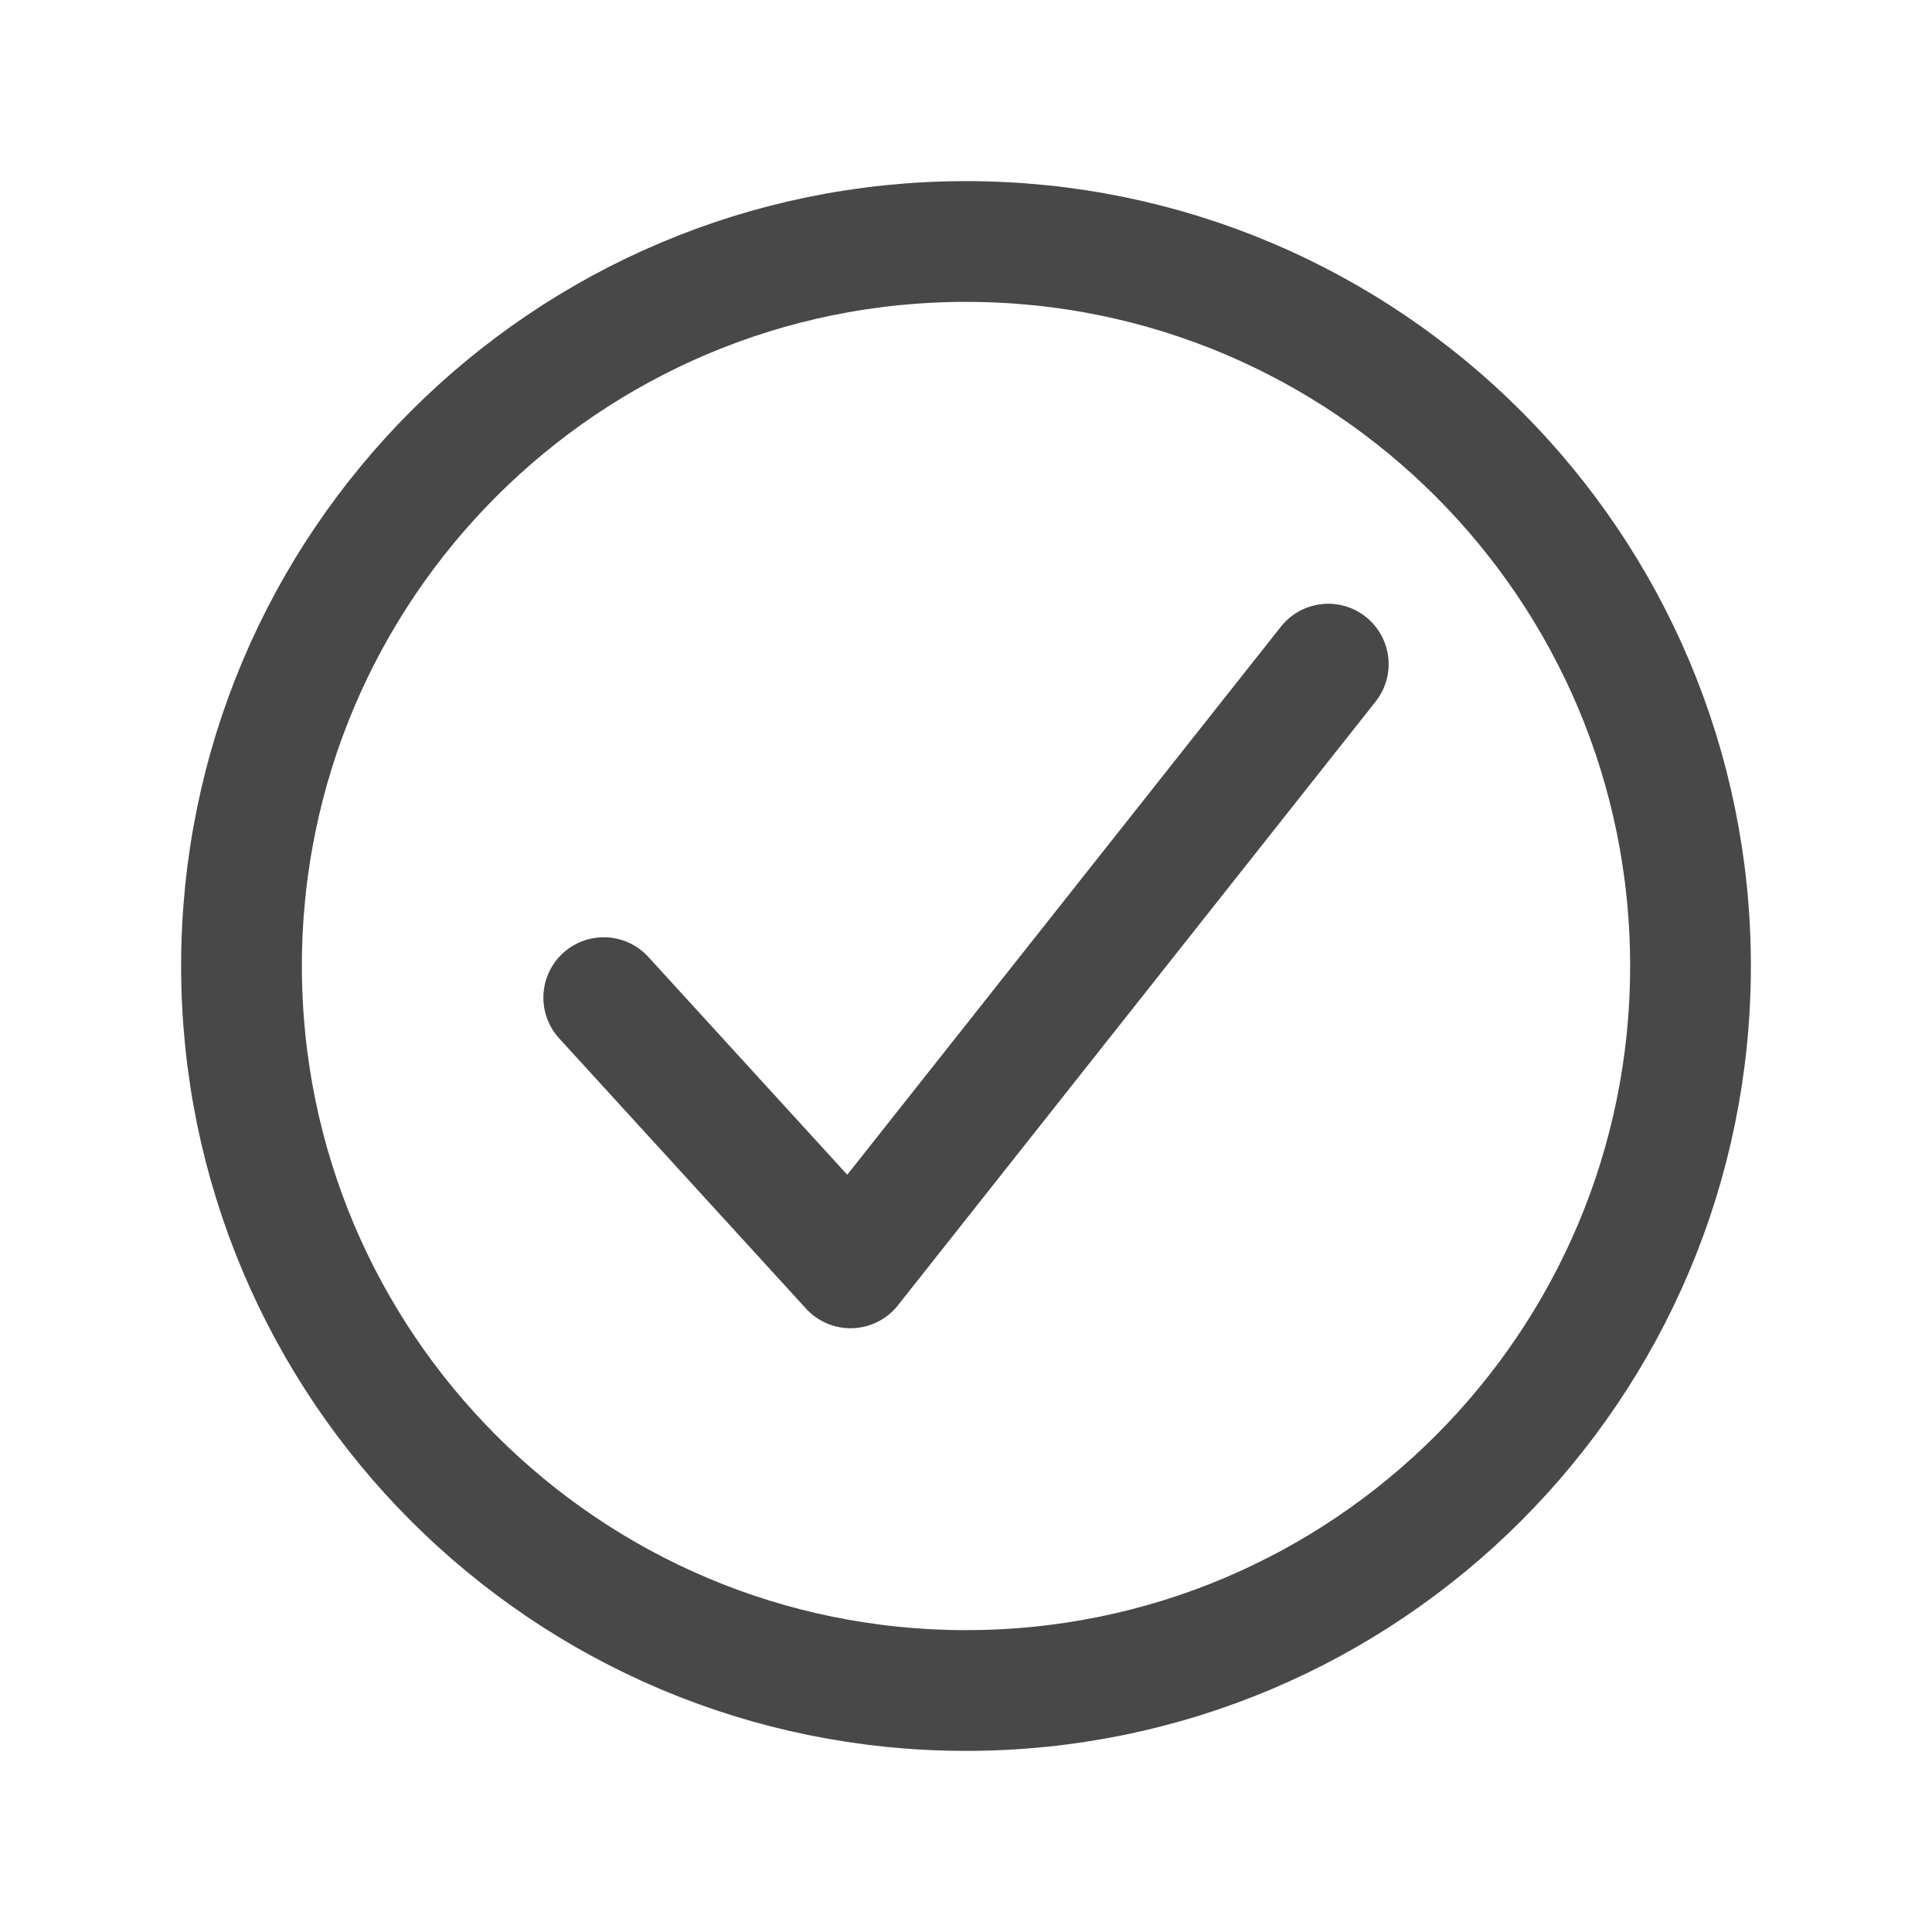
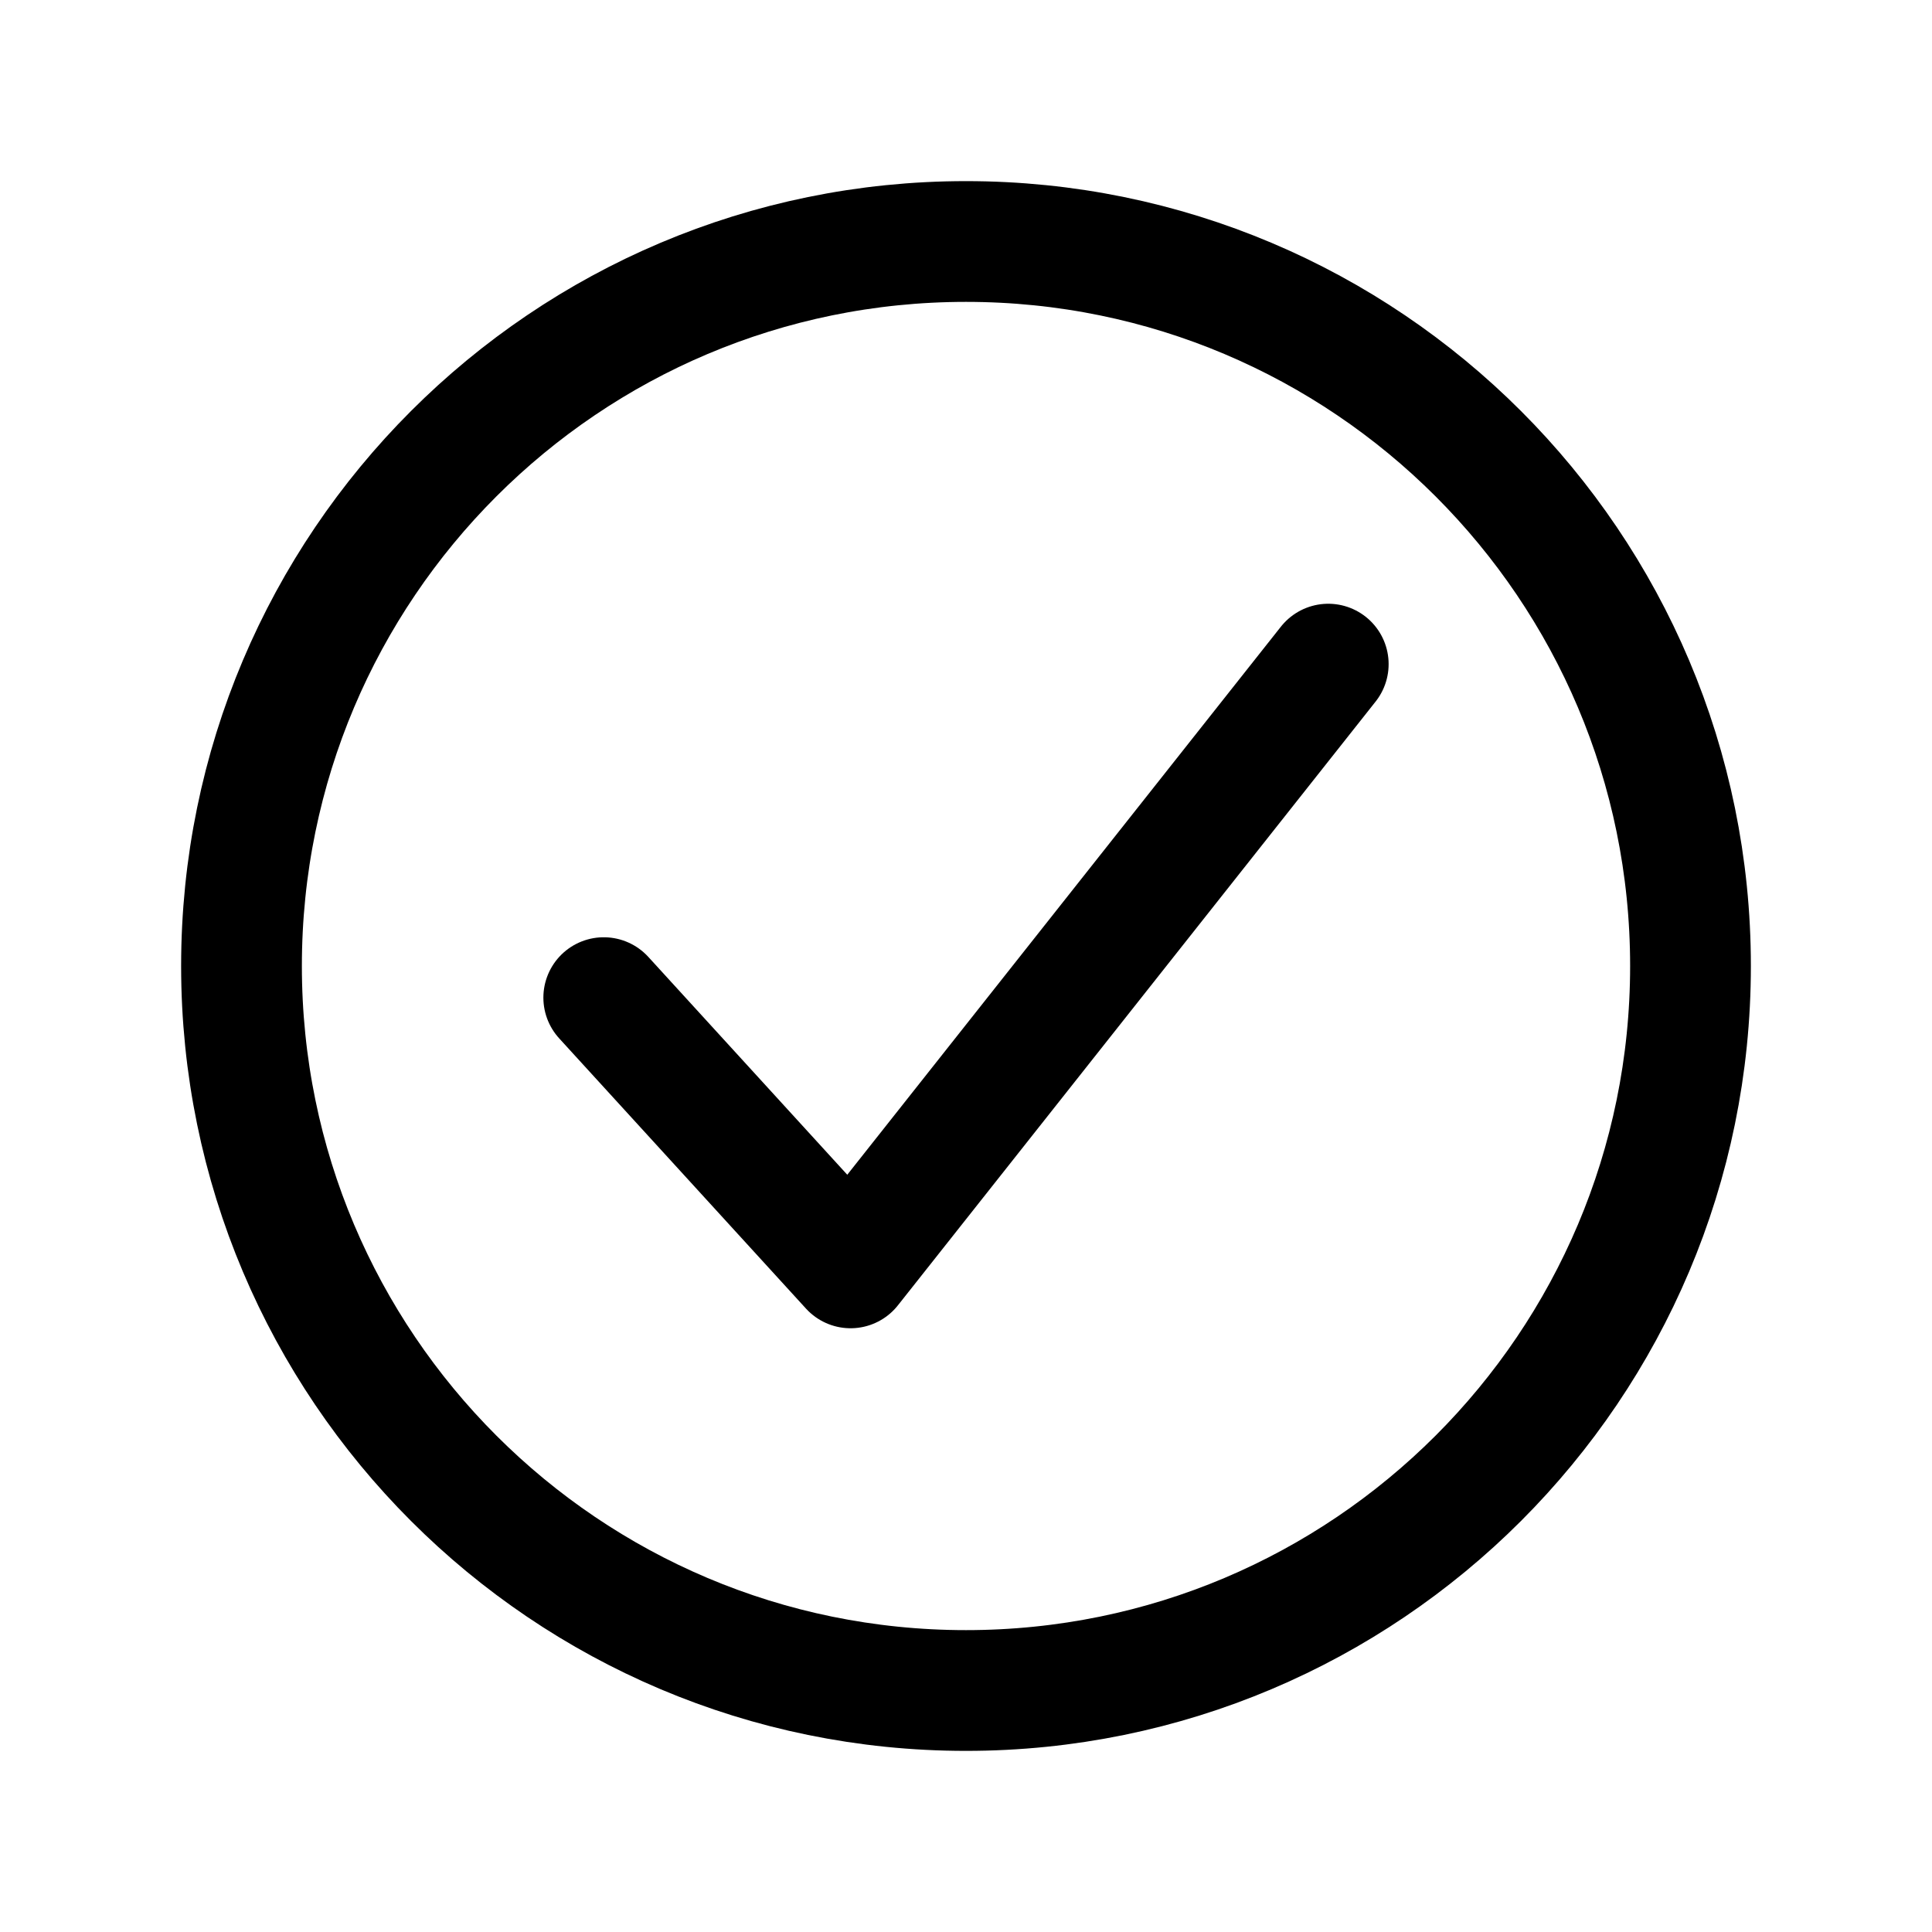
<svg xmlns="http://www.w3.org/2000/svg" width="24" height="24" viewBox="0 0 16 16" fill="none">
-   <path d="M5 8.262L7.044 10.5L11 5.5" stroke="#484848" stroke-linecap="round" stroke-linejoin="round" />
-   <circle cx="8" cy="8" r="6" stroke="#484848" />
+   <path d="M5 8.262L7.044 10.5L11 5.5" stroke="currentColor" stroke-linecap="round" stroke-linejoin="round" />
+   <circle cx="8" cy="8" r="6" stroke="currentColor" />
</svg>
